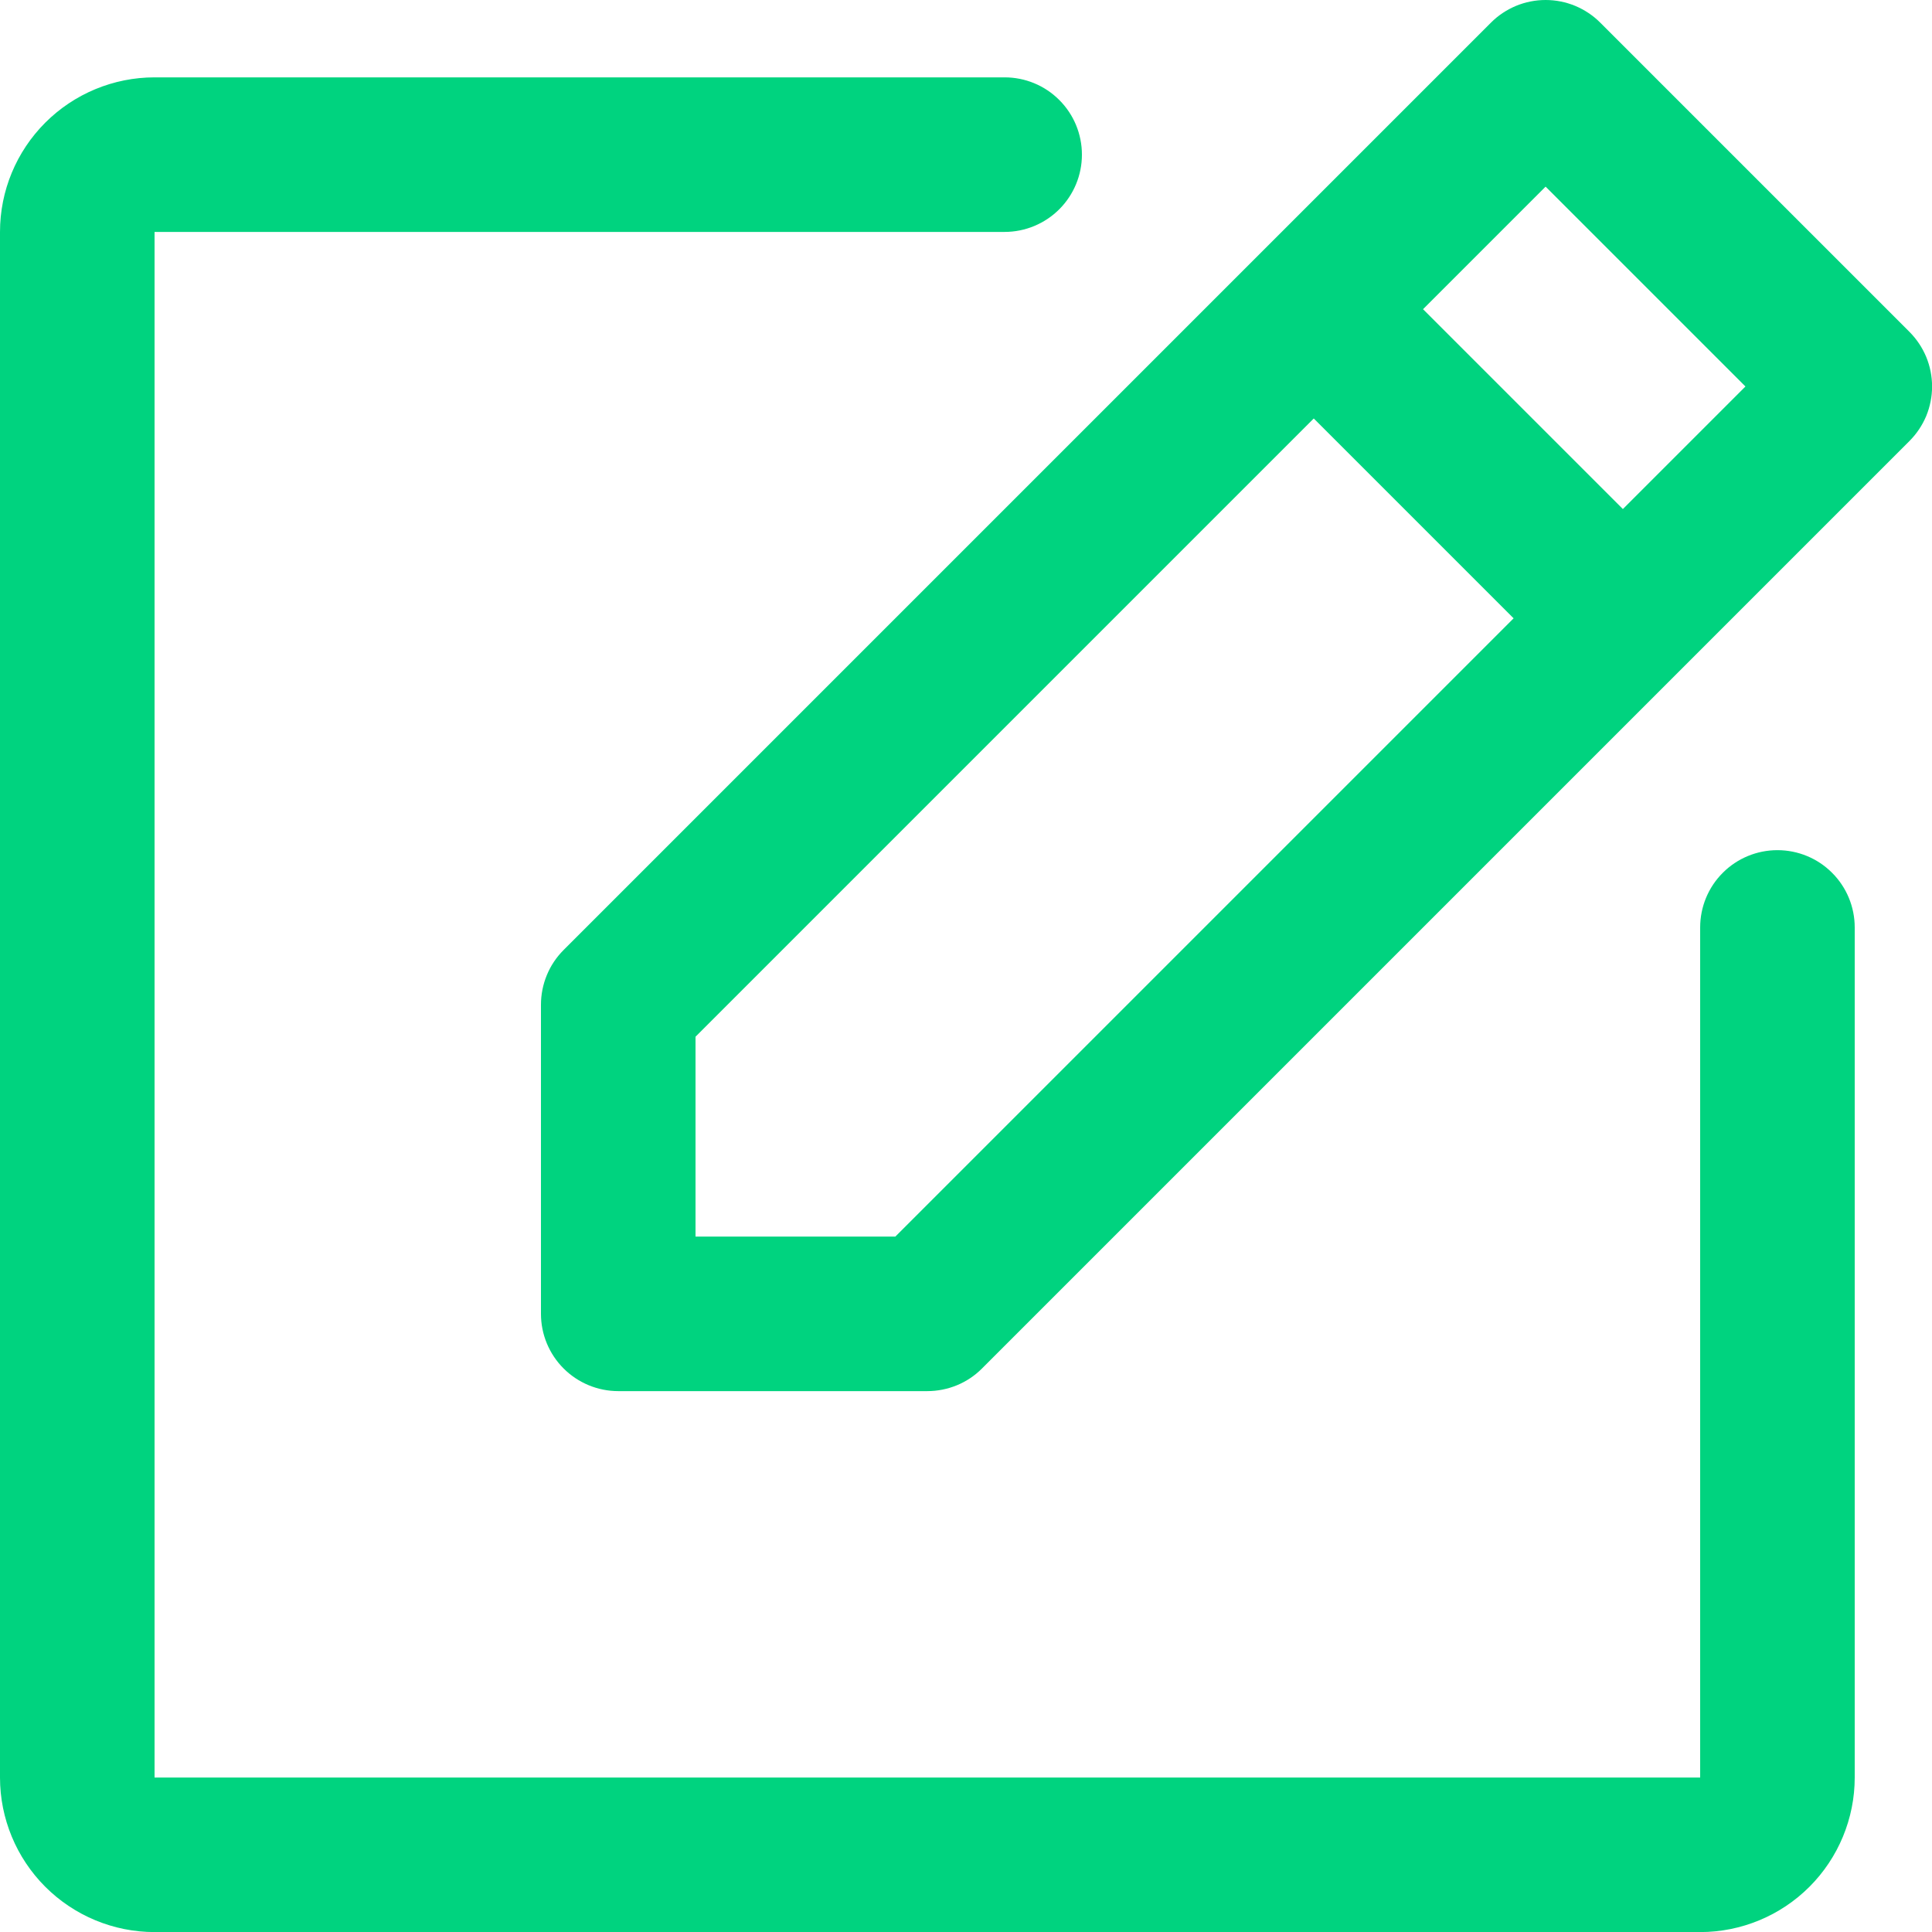
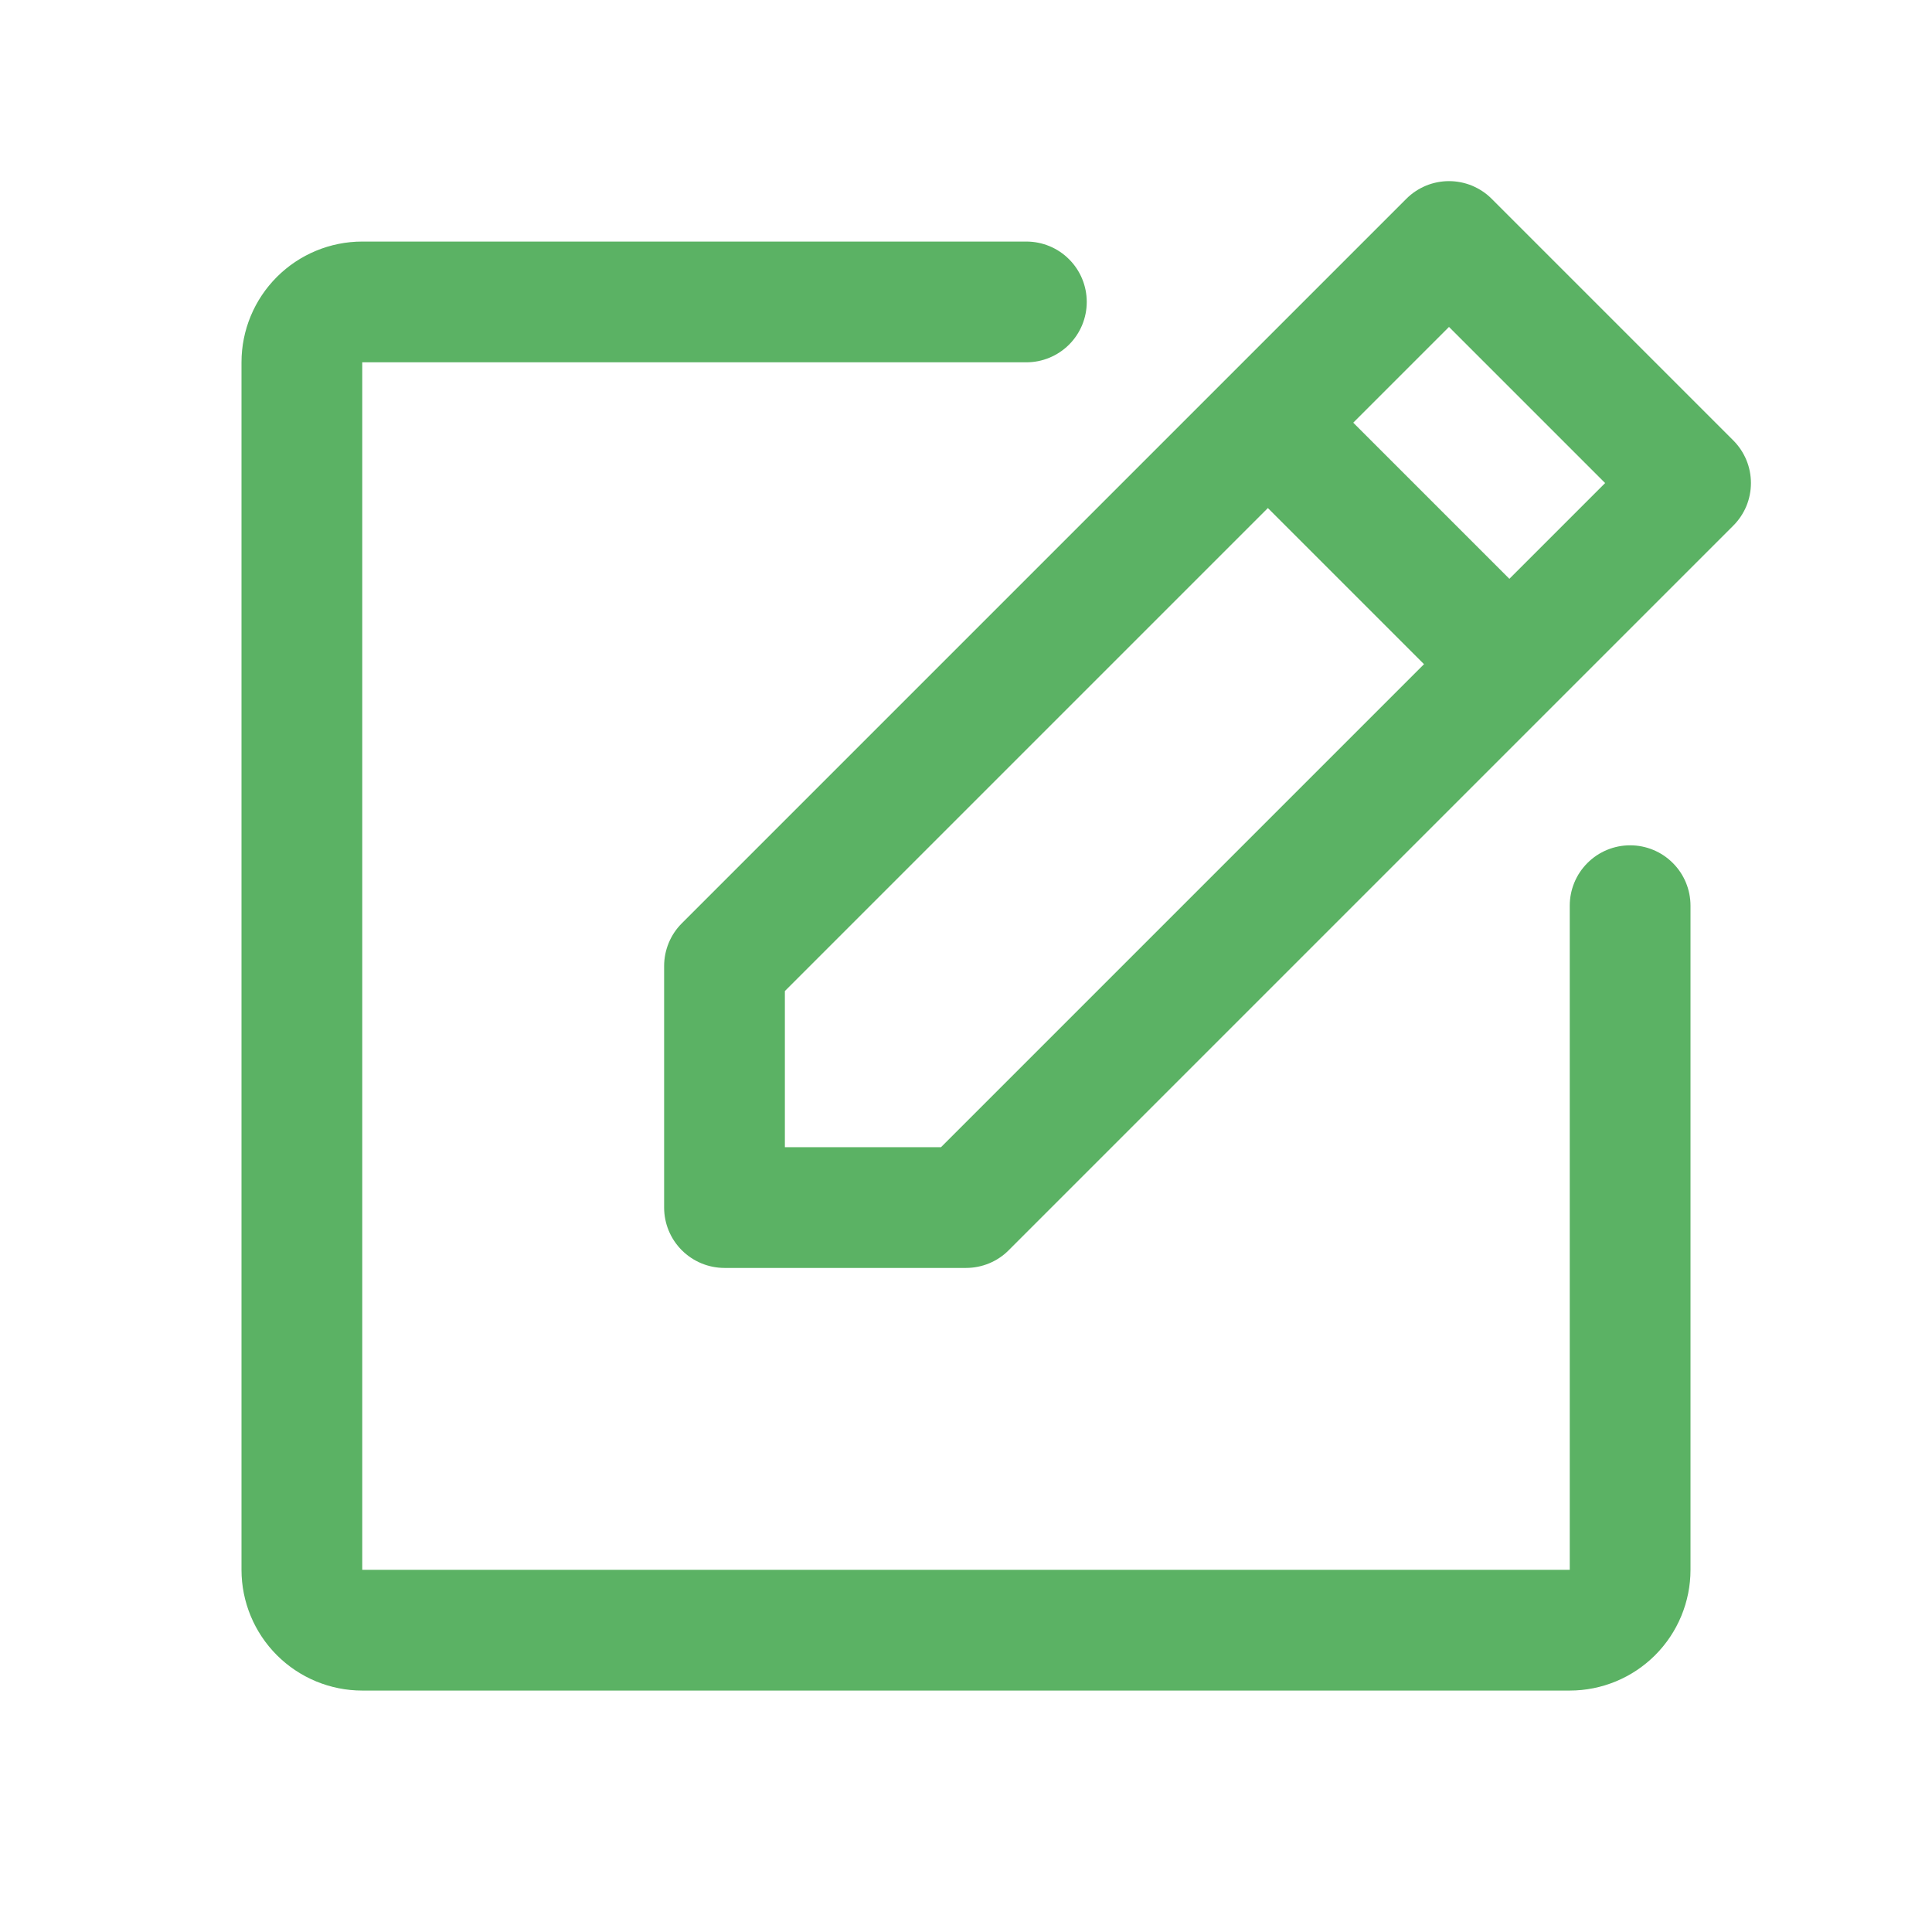
- <svg xmlns="http://www.w3.org/2000/svg" width="25" height="25" viewBox="0 0 25 25" fill="none">
-   <path d="M24.707 4.293L20.707 0.293C20.615 0.2 20.504 0.127 20.383 0.076C20.262 0.026 20.131 0 20 0C19.869 0 19.738 0.026 19.617 0.076C19.496 0.127 19.385 0.2 19.293 0.293L7.293 12.293C7.2 12.386 7.126 12.496 7.076 12.618C7.026 12.739 7 12.869 7 13.001V17.001C7 17.266 7.105 17.52 7.293 17.708C7.48 17.895 7.735 18.001 8 18.001H12C12.131 18.001 12.261 17.975 12.383 17.925C12.504 17.875 12.615 17.801 12.707 17.708L24.707 5.708C24.8 5.615 24.874 5.505 24.925 5.384C24.975 5.262 25.001 5.132 25.001 5.001C25.001 4.869 24.975 4.739 24.925 4.618C24.874 4.496 24.8 4.386 24.707 4.293ZM11.586 16.001H9V13.415L17 5.415L19.586 8.001L11.586 16.001ZM21 6.587L18.414 4.001L20 2.415L22.586 5.001L21 6.587ZM24 12.001V23.001C24 23.531 23.789 24.04 23.414 24.415C23.039 24.79 22.53 25.001 22 25.001H2C1.47 25.001 0.961 24.79 0.586 24.415C0.211 24.04 0 23.531 0 23.001V3.001C0 2.47 0.211 1.962 0.586 1.587C0.961 1.212 1.47 1.001 2 1.001H13C13.265 1.001 13.52 1.106 13.707 1.294C13.895 1.481 14 1.736 14 2.001C14 2.266 13.895 2.52 13.707 2.708C13.52 2.895 13.265 3.001 13 3.001H2V23.001H22V12.001C22 11.736 22.105 11.481 22.293 11.294C22.48 11.106 22.735 11.001 23 11.001C23.265 11.001 23.52 11.106 23.707 11.294C23.895 11.481 24 11.736 24 12.001Z" fill="#00D37F" />
+ <svg xmlns="http://www.w3.org/2000/svg" width="32" height="32" viewBox="0 0 32 32" fill="none">
+   <path d="M28.707 7.293L24.707 3.293C24.615 3.2 24.504 3.127 24.383 3.076C24.262 3.026 24.131 3 24 3C23.869 3 23.738 3.026 23.617 3.076C23.496 3.127 23.385 3.2 23.293 3.293L11.293 15.293C11.2 15.386 11.126 15.496 11.076 15.618C11.026 15.739 11 15.869 11 16.001V20.001C11 20.266 11.105 20.52 11.293 20.708C11.48 20.895 11.735 21.001 12 21.001H16C16.131 21.001 16.262 20.975 16.383 20.925C16.504 20.875 16.615 20.801 16.707 20.708L28.707 8.708C28.8 8.615 28.874 8.505 28.925 8.384C28.975 8.262 29.001 8.132 29.001 8.001C29.001 7.869 28.975 7.739 28.925 7.618C28.874 7.496 28.8 7.386 28.707 7.293ZM15.586 19.001H13V16.415L21 8.415L23.586 11.001L15.586 19.001ZM25 9.587L22.414 7.001L24 5.415L26.586 8.001L25 9.587ZM28 15.001V26.001C28 26.531 27.789 27.04 27.414 27.415C27.039 27.79 26.53 28.001 26 28.001H6C5.47 28.001 4.961 27.79 4.586 27.415C4.211 27.04 4 26.531 4 26.001V6.001C4 5.47 4.211 4.962 4.586 4.587C4.961 4.212 5.47 4.001 6 4.001H17C17.265 4.001 17.52 4.106 17.707 4.294C17.895 4.481 18 4.736 18 5.001C18 5.266 17.895 5.52 17.707 5.708C17.52 5.895 17.265 6.001 17 6.001H6V26.001H26V15.001C26 14.736 26.105 14.481 26.293 14.294C26.48 14.106 26.735 14.001 27 14.001C27.265 14.001 27.52 14.106 27.707 14.294C27.895 14.481 28 14.736 28 15.001Z" fill="#5BB264" />
</svg>
